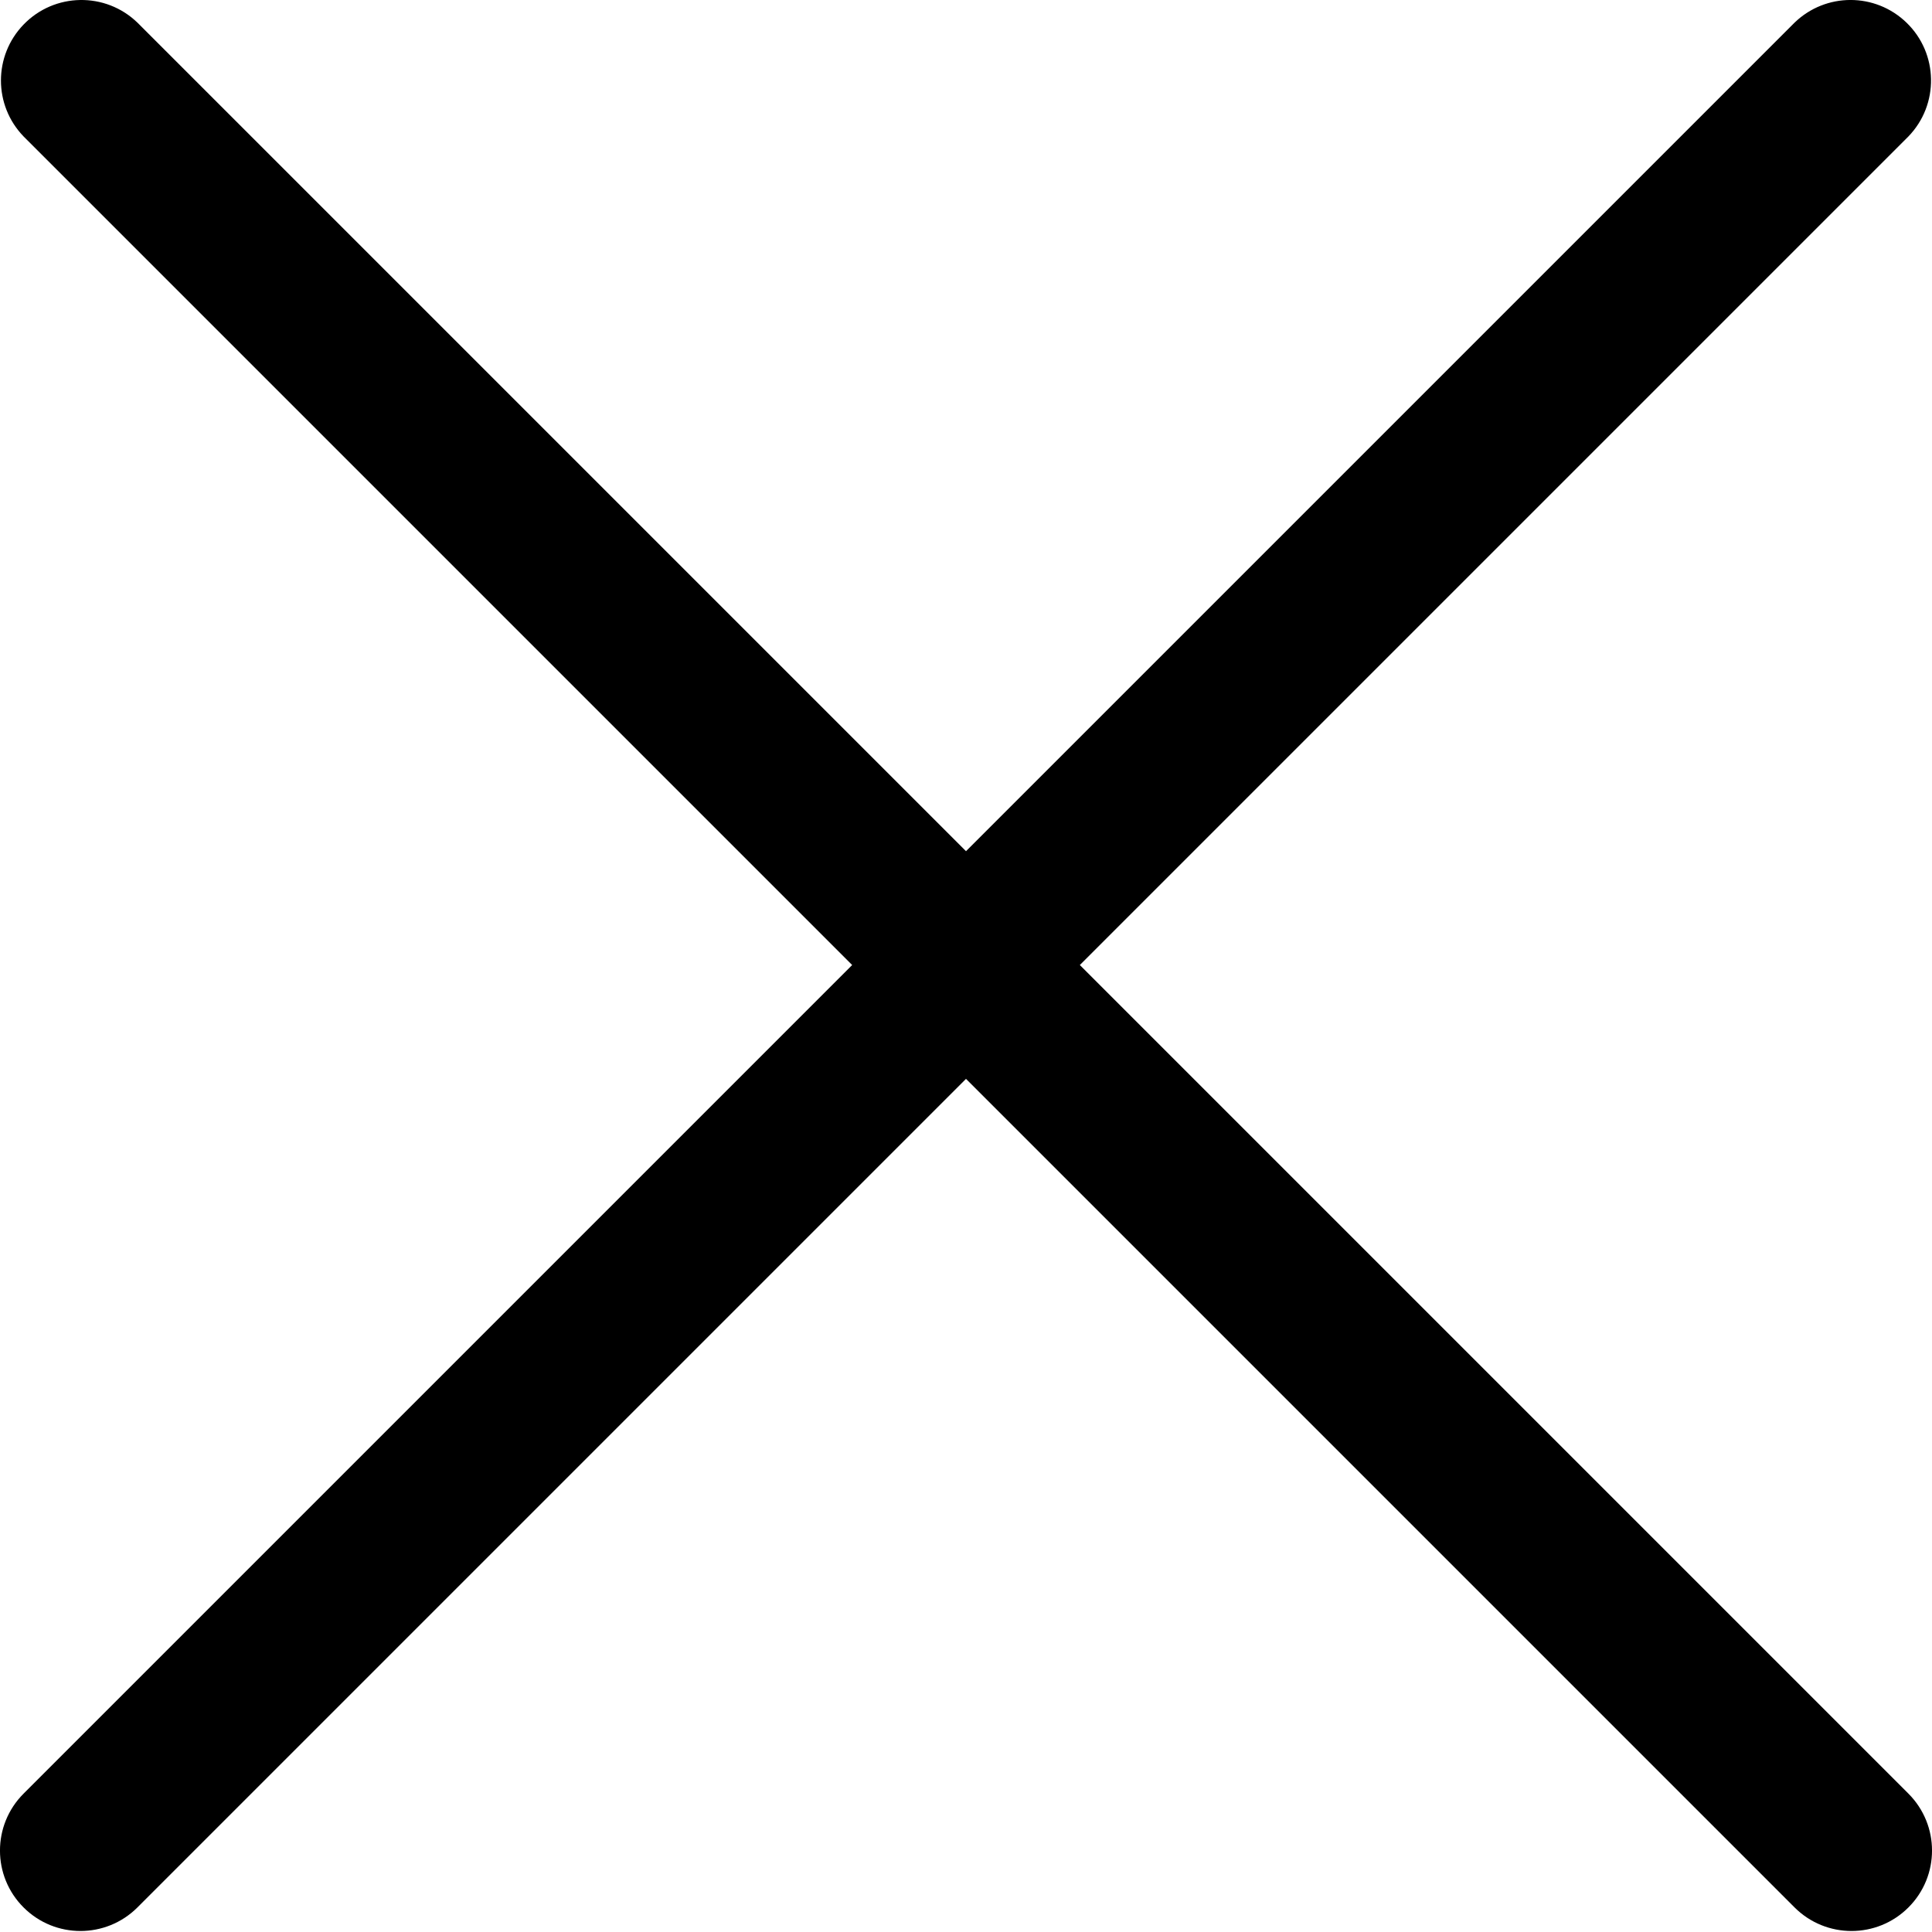
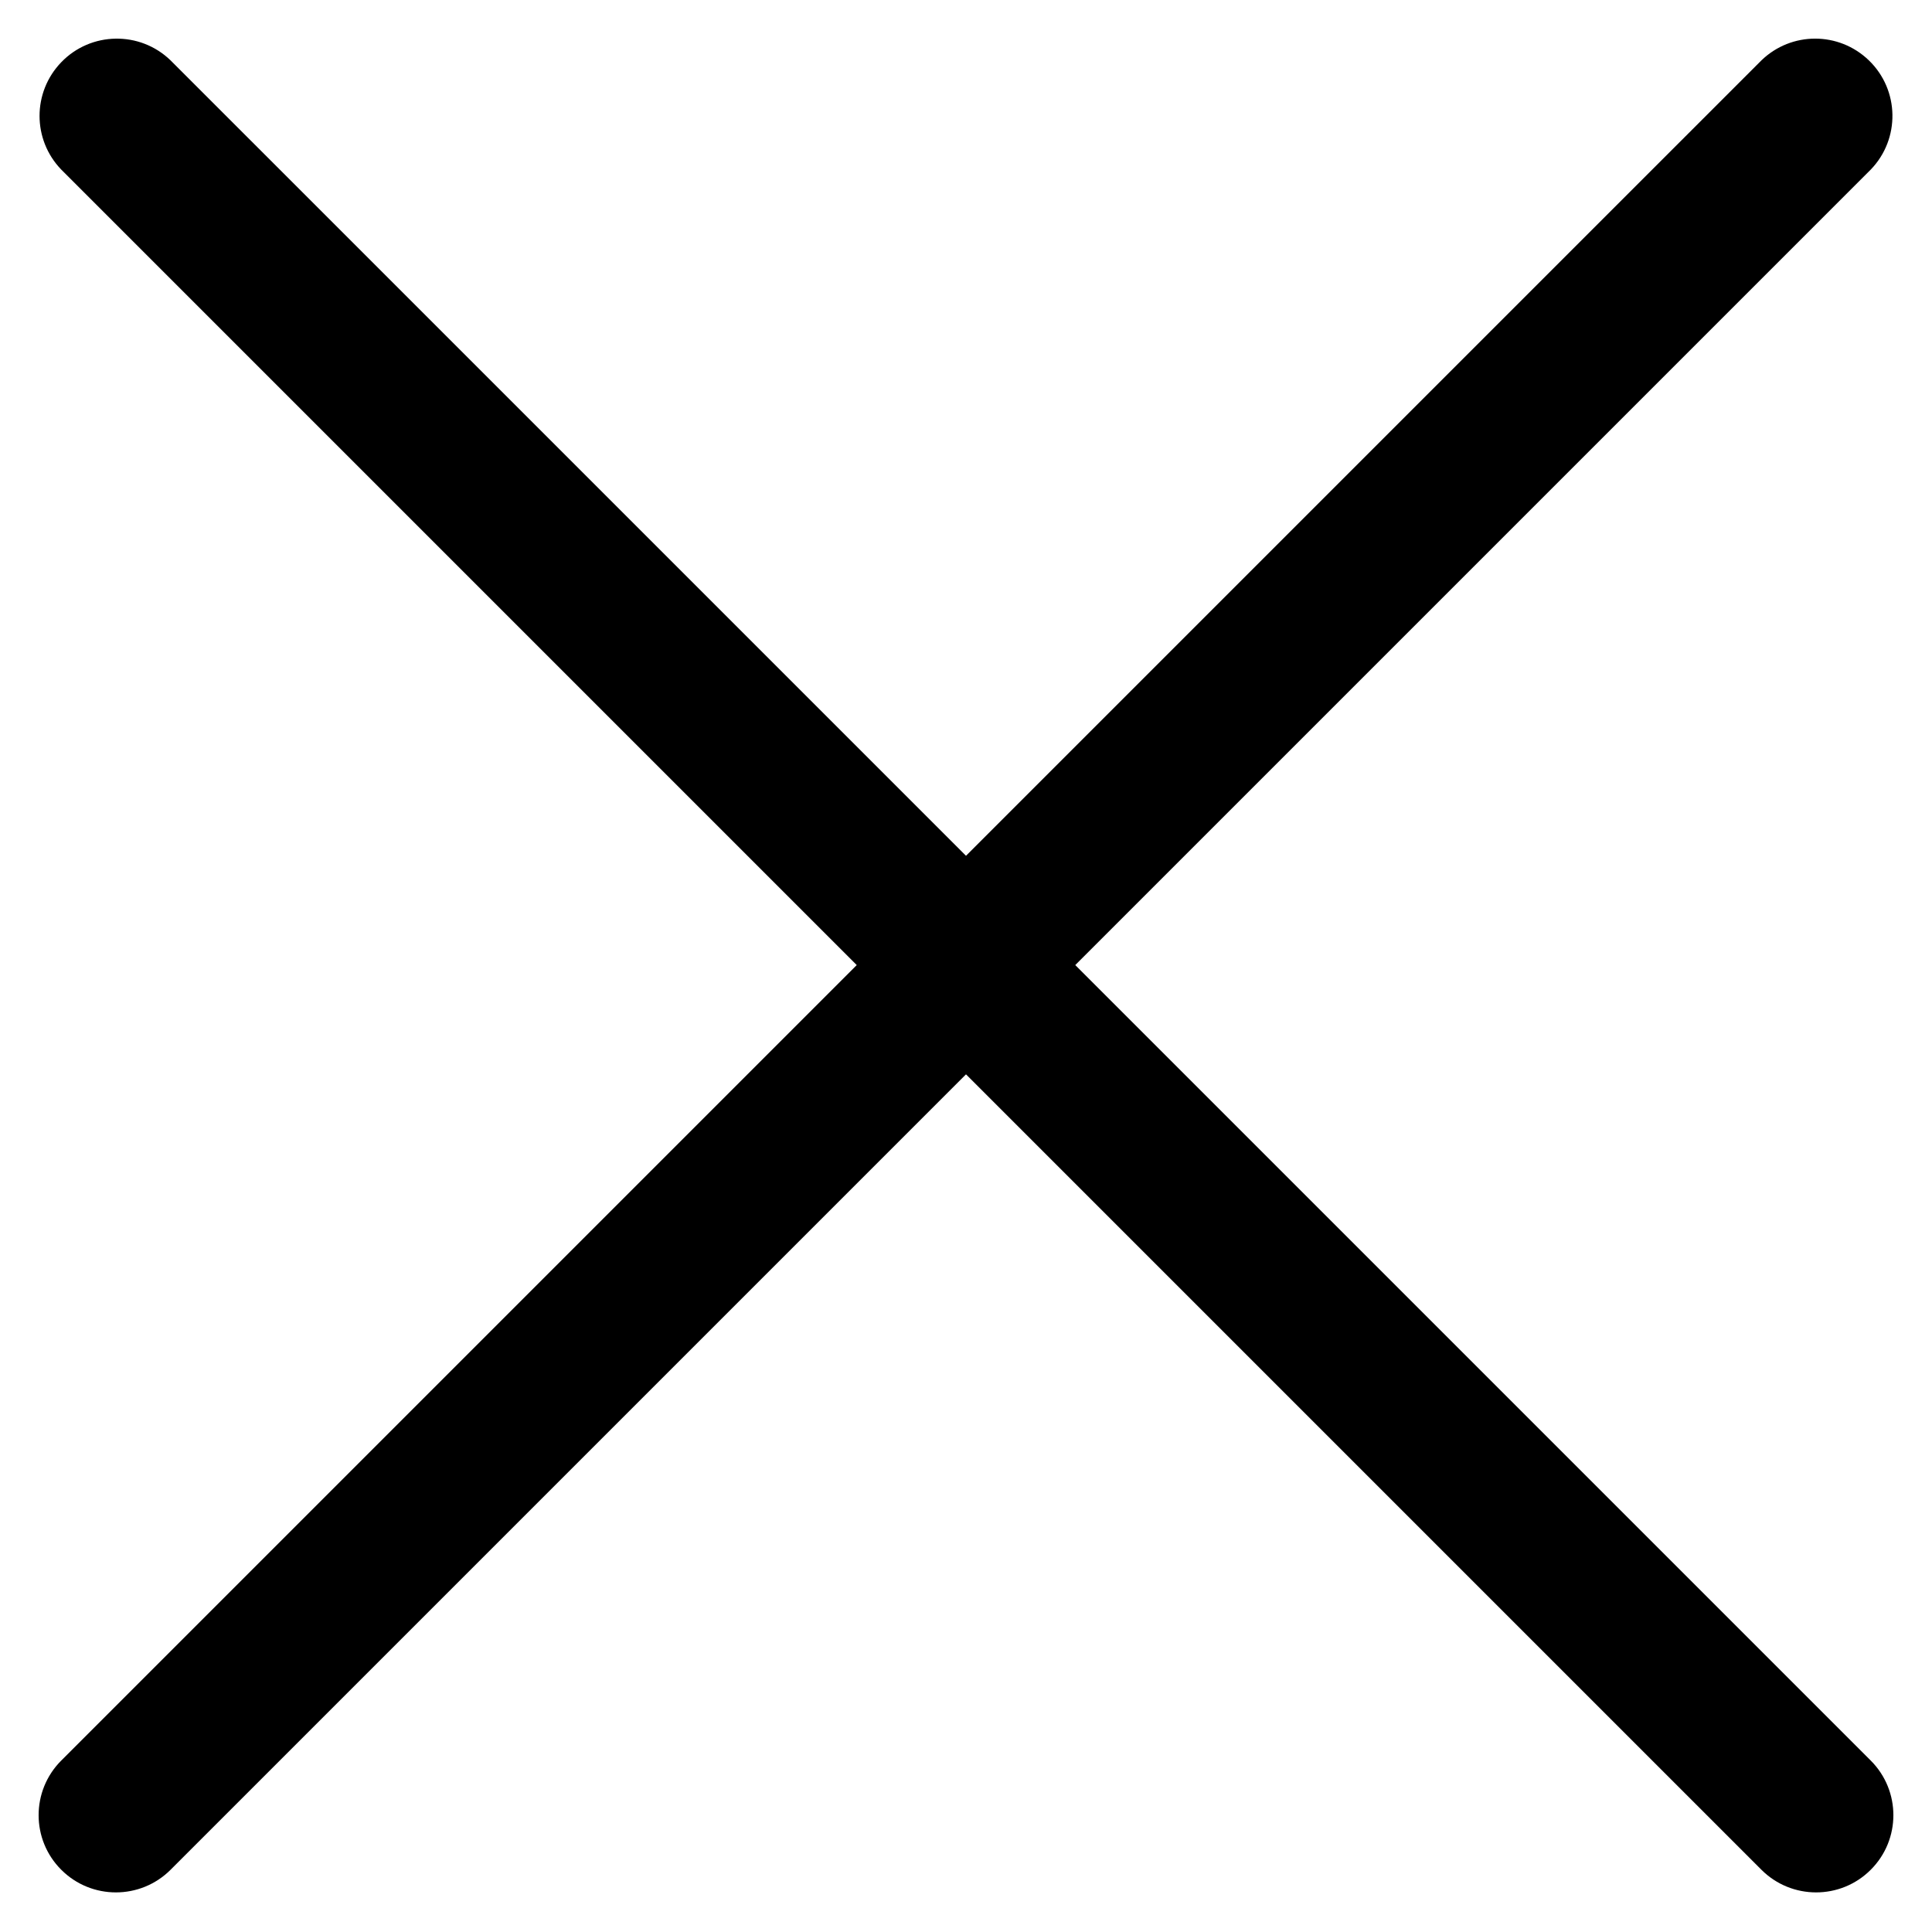
- <svg xmlns="http://www.w3.org/2000/svg" width="24" height="24" viewBox="0 0 24 24" fill="none">
+ <svg xmlns="http://www.w3.org/2000/svg" width="24" height="24" viewBox="-0.5 -0.5 25 25" fill="none">
  <path d="M13.414 11.988L23.707 1.695C24.091 1.298 24.08 0.664 23.683 0.281C23.295 -0.094 22.681 -0.094 22.293 0.281L12 10.574L1.707 0.281C1.31 -0.103 0.676 -0.092 0.293 0.305C-0.082 0.693 -0.082 1.307 0.293 1.695L10.586 11.988L0.293 22.281C-0.098 22.672 -0.098 23.305 0.293 23.695C0.683 24.085 1.316 24.085 1.707 23.695L12 13.402L22.293 23.695C22.684 24.085 23.317 24.085 23.707 23.695C24.098 23.305 24.098 22.672 23.707 22.281L13.414 11.988Z" fill="currentColor" />
</svg>
